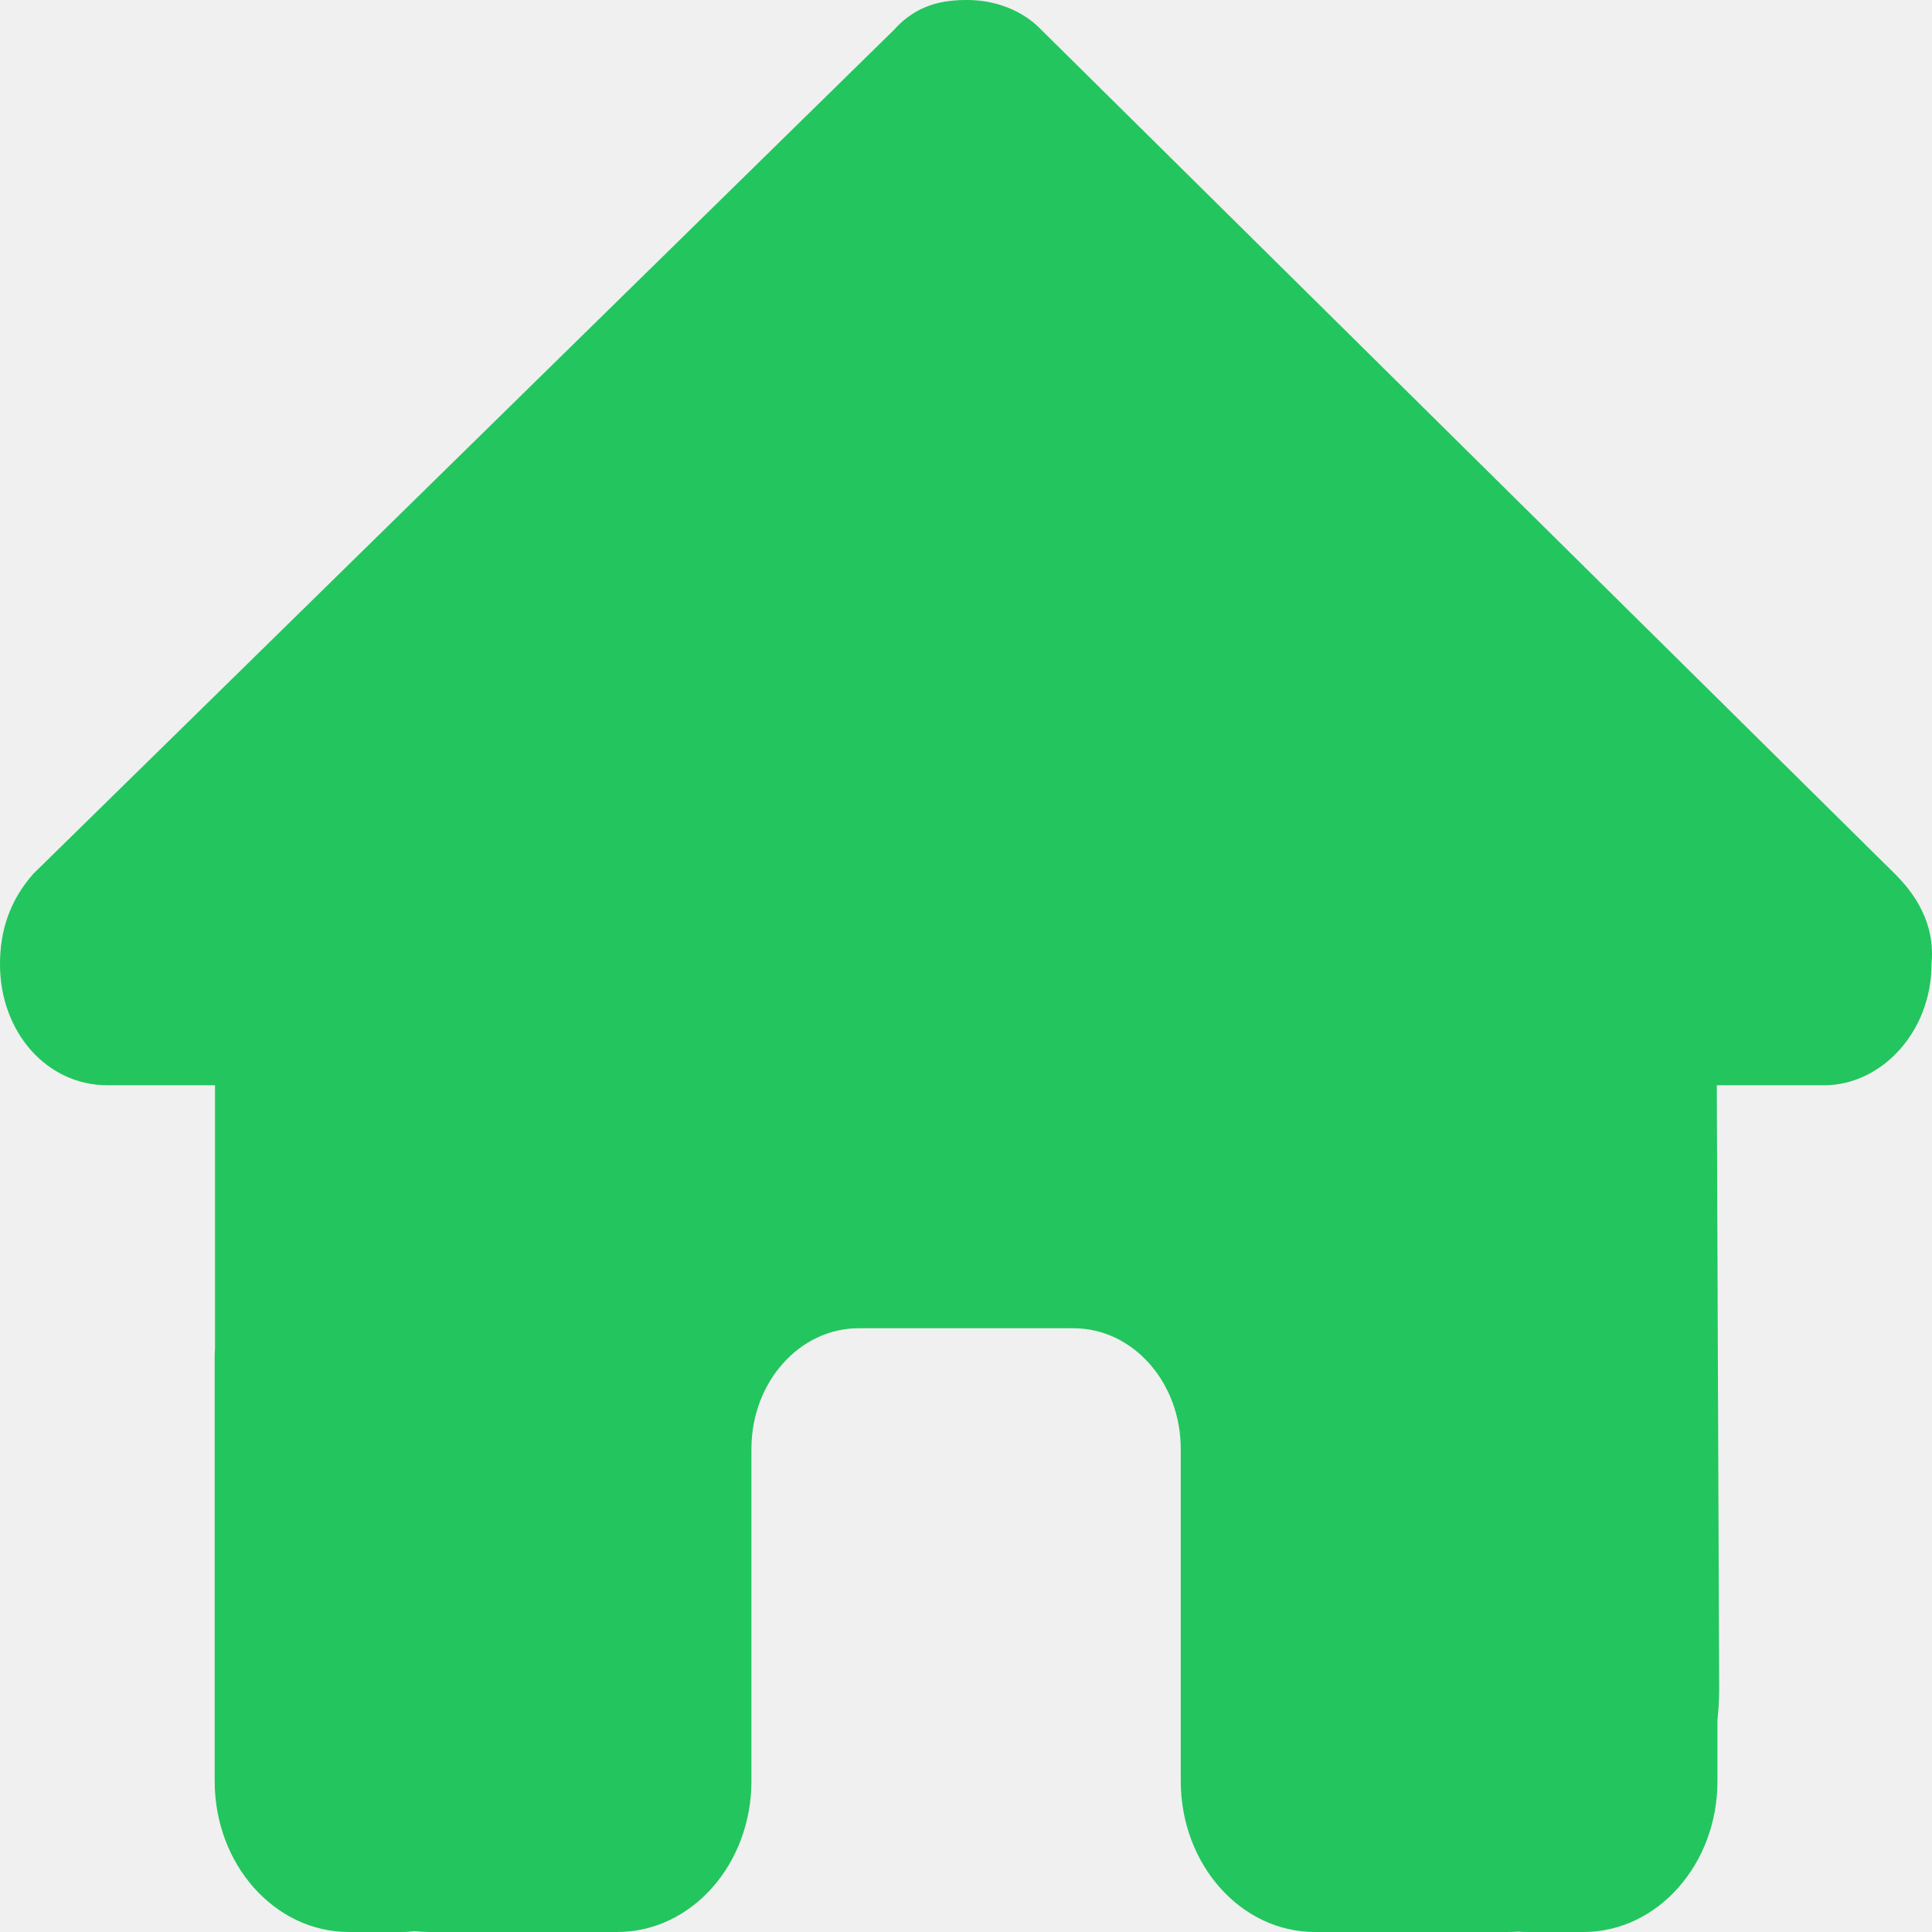
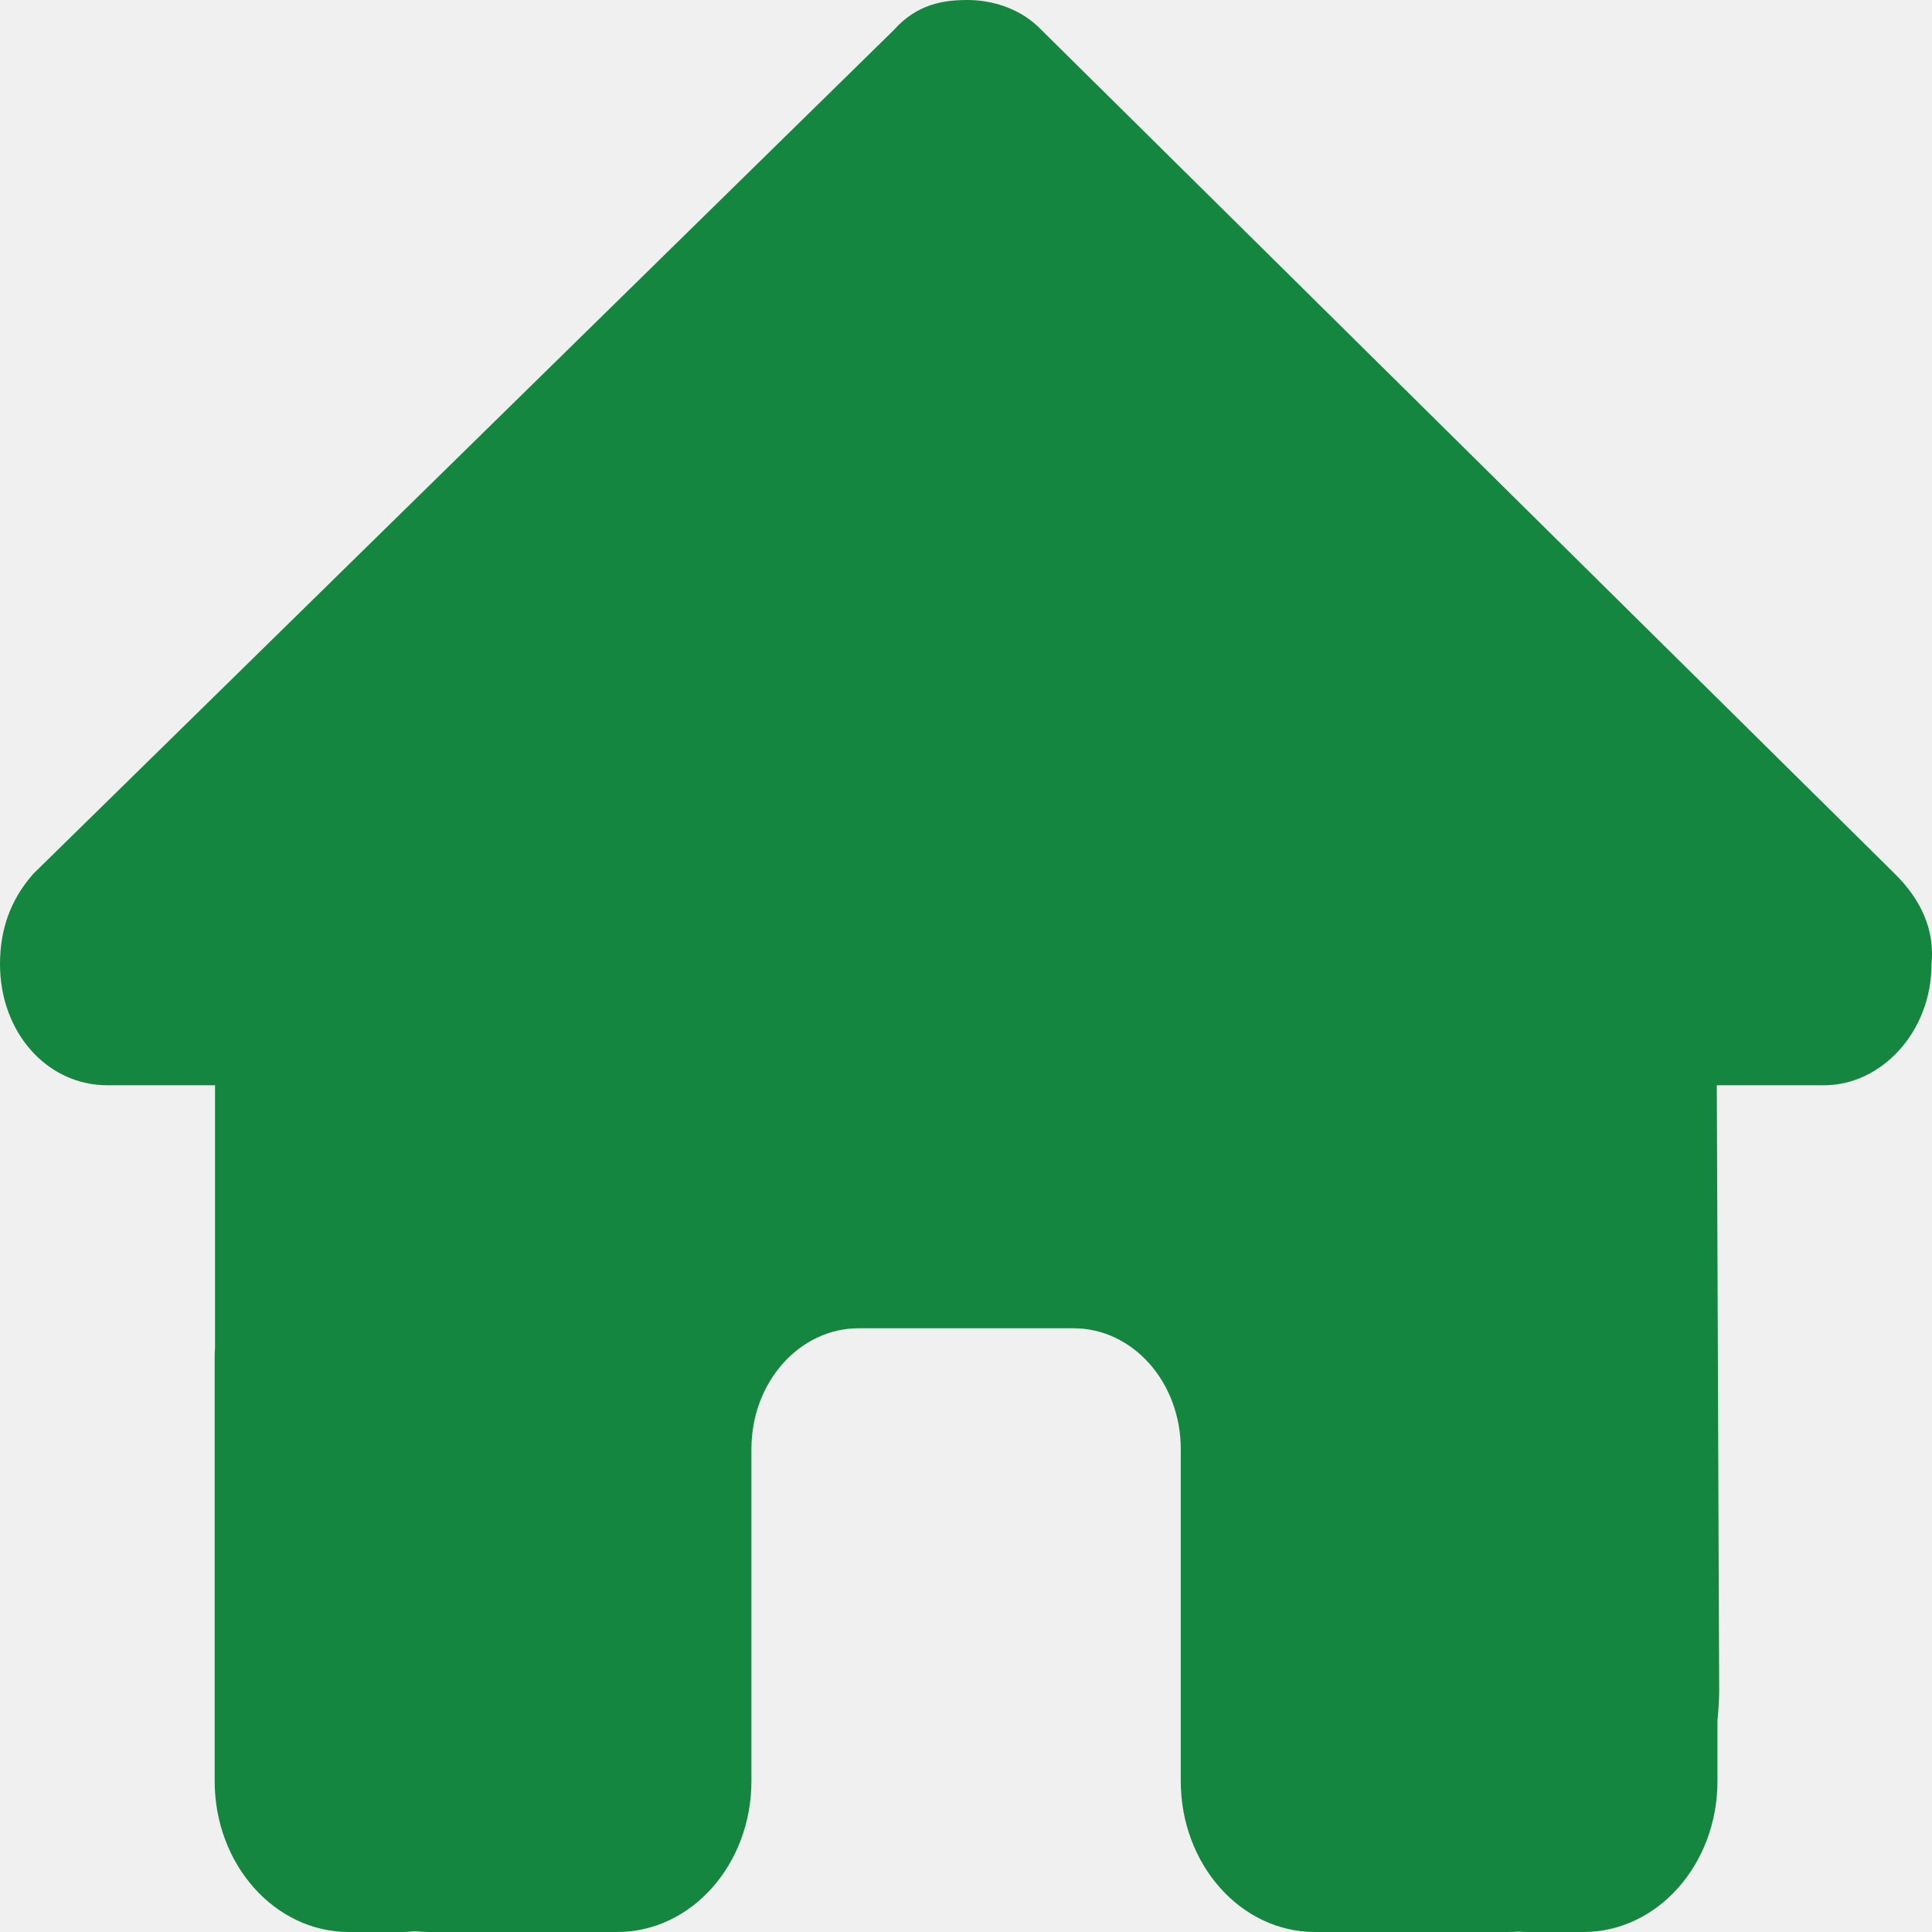
<svg xmlns="http://www.w3.org/2000/svg" width="44" height="44" viewBox="0 0 44 44" fill="none">
  <g clip-path="url(#clip0_20_64)">
-     <path d="M43.989 21.957C43.989 23.504 42.843 24.716 41.544 24.716H39.099L39.153 38.483C39.153 38.715 39.137 38.947 39.114 39.179V40.562C39.114 42.462 37.747 44 36.059 44H34.836C34.752 44 34.668 44 34.584 43.991C34.477 44 34.37 44 34.263 44H31.78H29.947C28.259 44 26.891 42.462 26.891 40.562V38.5V33C26.891 31.479 25.799 30.25 24.447 30.25H19.557C18.205 30.25 17.113 31.479 17.113 33V38.5V40.562C17.113 42.462 15.745 44 14.057 44H12.223H9.786C9.672 44 9.557 43.991 9.442 43.983C9.351 43.991 9.259 44 9.167 44H7.945C6.257 44 4.889 42.462 4.889 40.562V30.938C4.889 30.86 4.889 30.774 4.897 30.697V24.716H2.445C1.07 24.716 0 23.512 0 21.957C0 21.184 0.229 20.496 0.764 19.895L20.352 0.688C20.887 0.086 21.498 0 22.032 0C22.567 0 23.178 0.172 23.637 0.602L43.148 19.895C43.759 20.496 44.065 21.184 43.989 21.957Z" fill="#22C55E" />
+     <path d="M43.989 21.957C43.989 23.504 42.843 24.716 41.544 24.716H39.099L39.153 38.483C39.153 38.715 39.137 38.947 39.114 39.179V40.562C39.114 42.462 37.747 44 36.059 44H34.836C34.752 44 34.668 44 34.584 43.991C34.477 44 34.37 44 34.263 44H31.78H29.947C28.259 44 26.891 42.462 26.891 40.562V38.5V33C26.891 31.479 25.799 30.25 24.447 30.25H19.557C18.205 30.25 17.113 31.479 17.113 33V38.5V40.562C17.113 42.462 15.745 44 14.057 44H12.223H9.786C9.672 44 9.557 43.991 9.442 43.983C9.351 43.991 9.259 44 9.167 44H7.945C6.257 44 4.889 42.462 4.889 40.562V30.938C4.889 30.86 4.889 30.774 4.897 30.697V24.716H2.445C1.07 24.716 0 23.512 0 21.957C0 21.184 0.229 20.496 0.764 19.895L20.352 0.688C20.887 0.086 21.498 0 22.032 0C22.567 0 23.178 0.172 23.637 0.602L43.148 19.895C43.759 20.496 44.065 21.184 43.989 21.957Z" fill="#15863F" />
  </g>
  <defs>
    <clipPath id="clip0_20_64">
      <rect width="44" height="44" fill="white" />
    </clipPath>
  </defs>
</svg>
